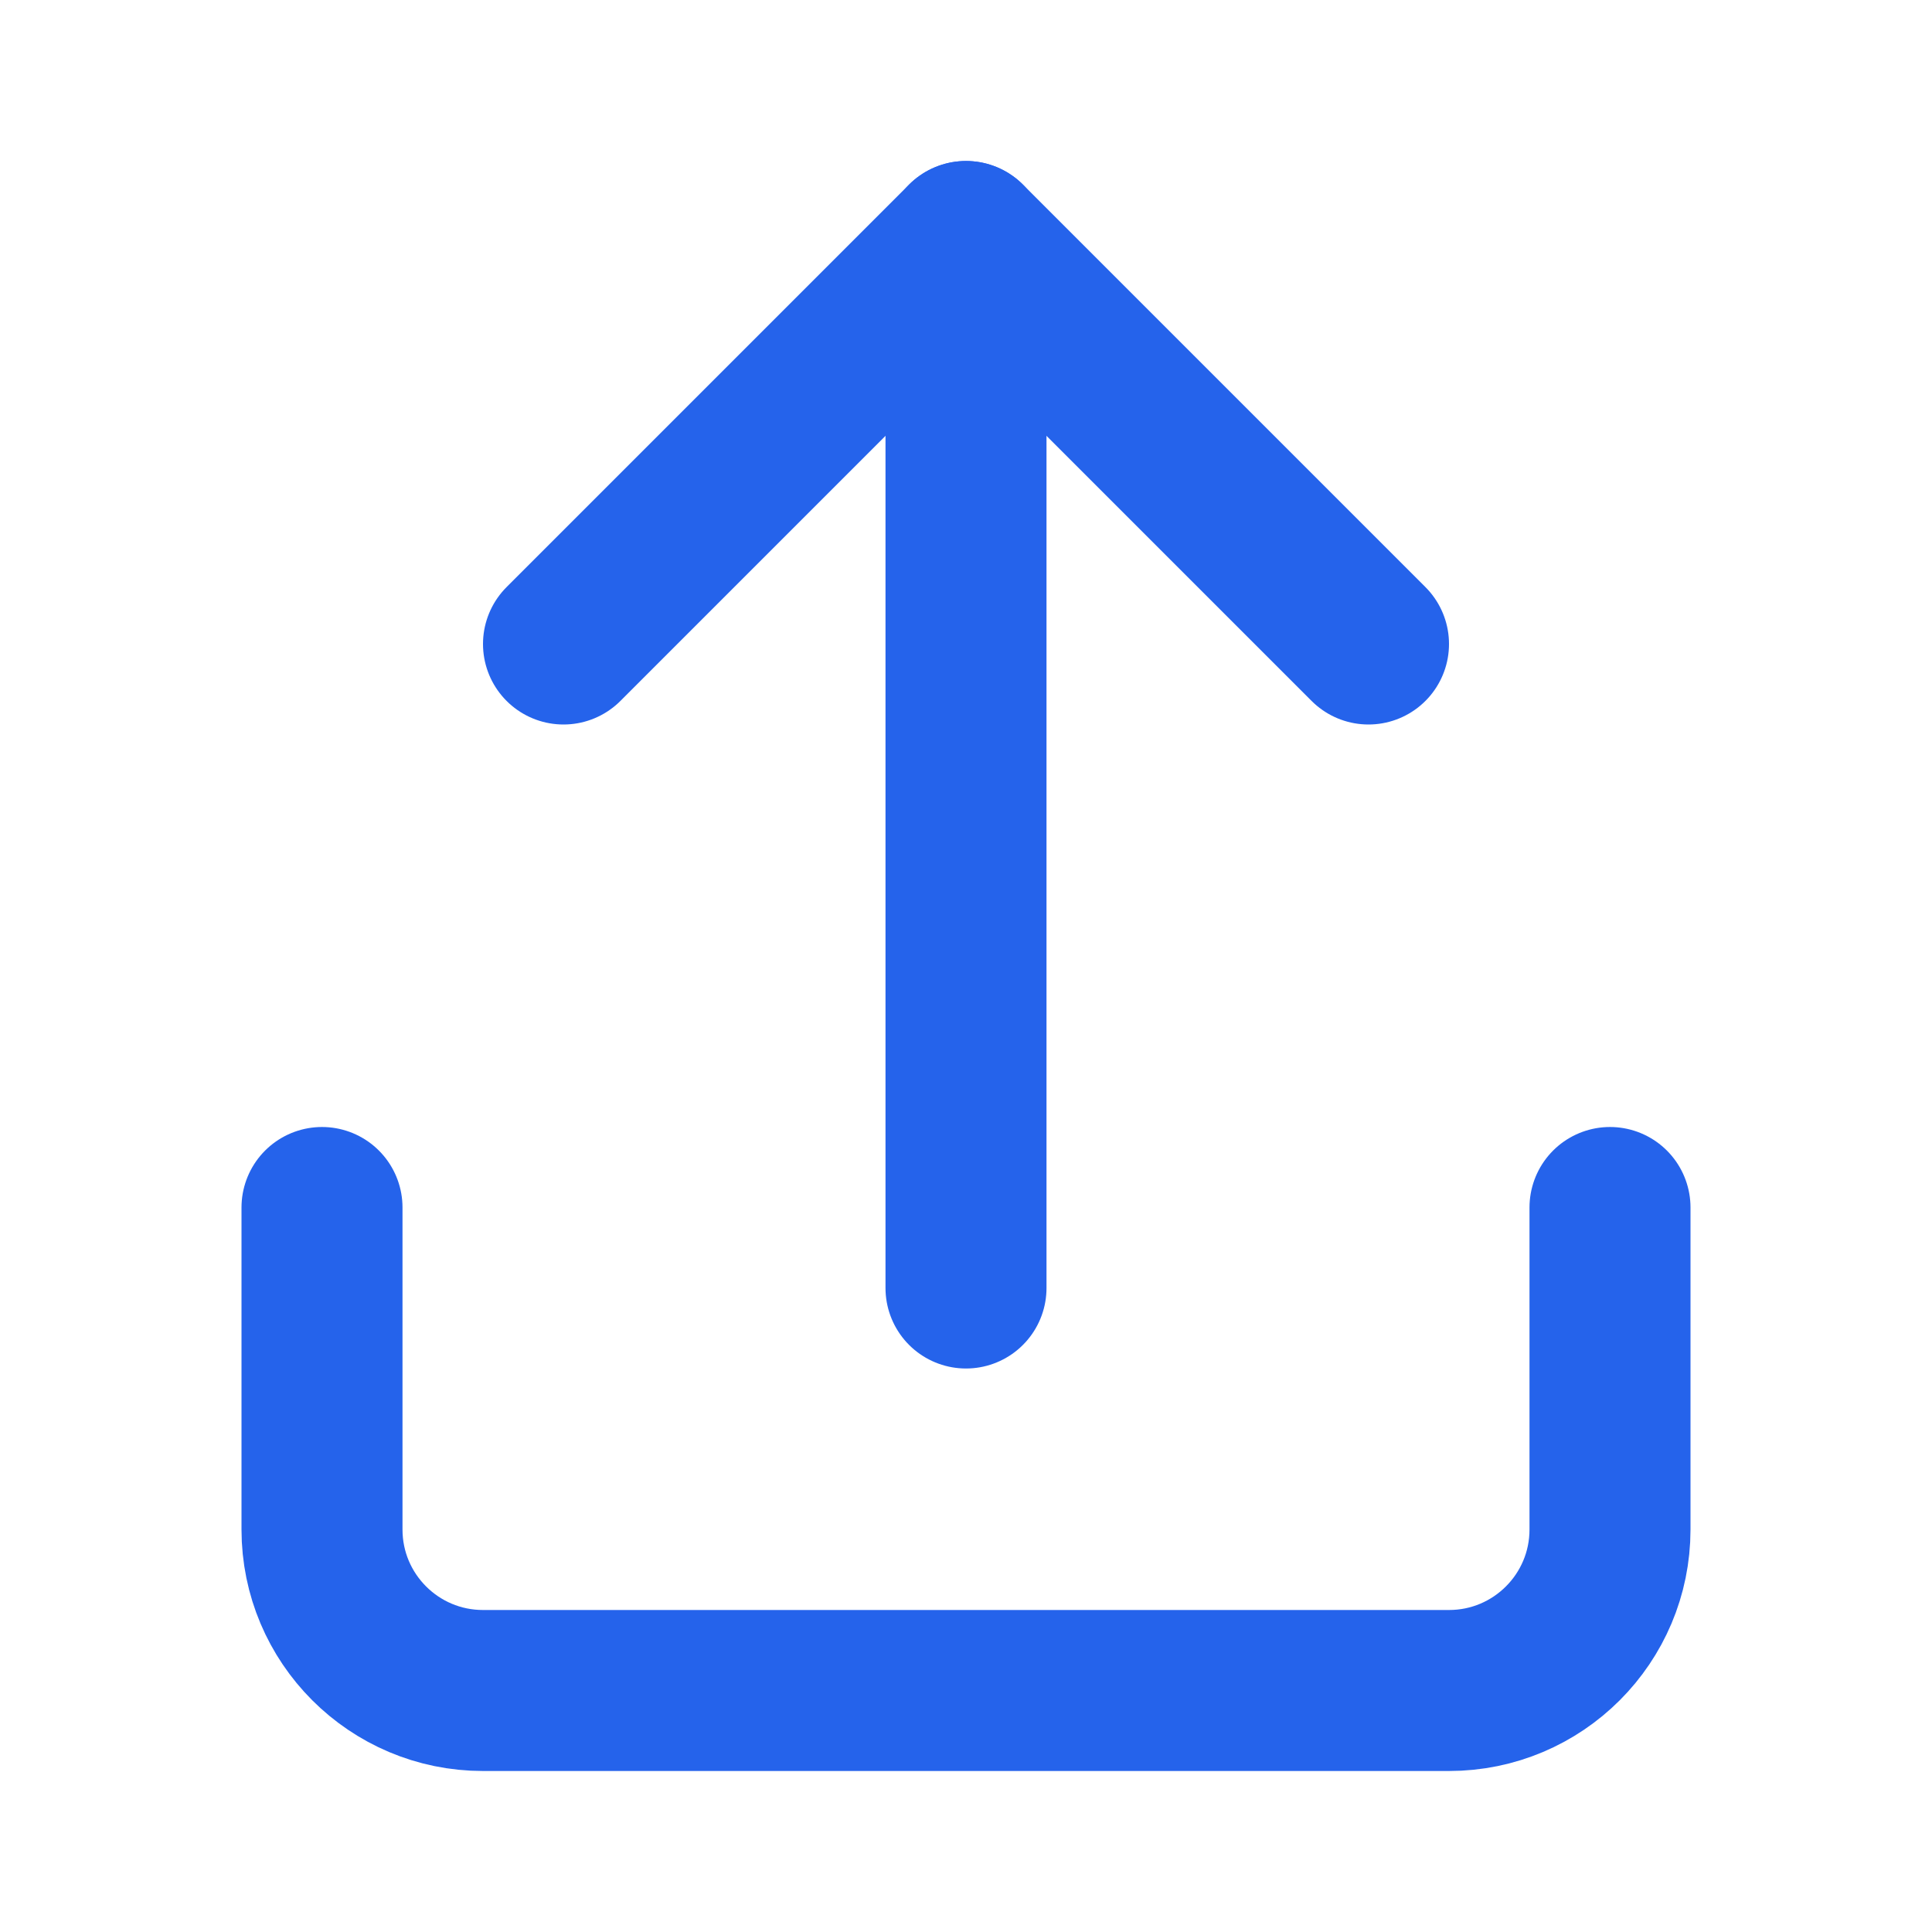
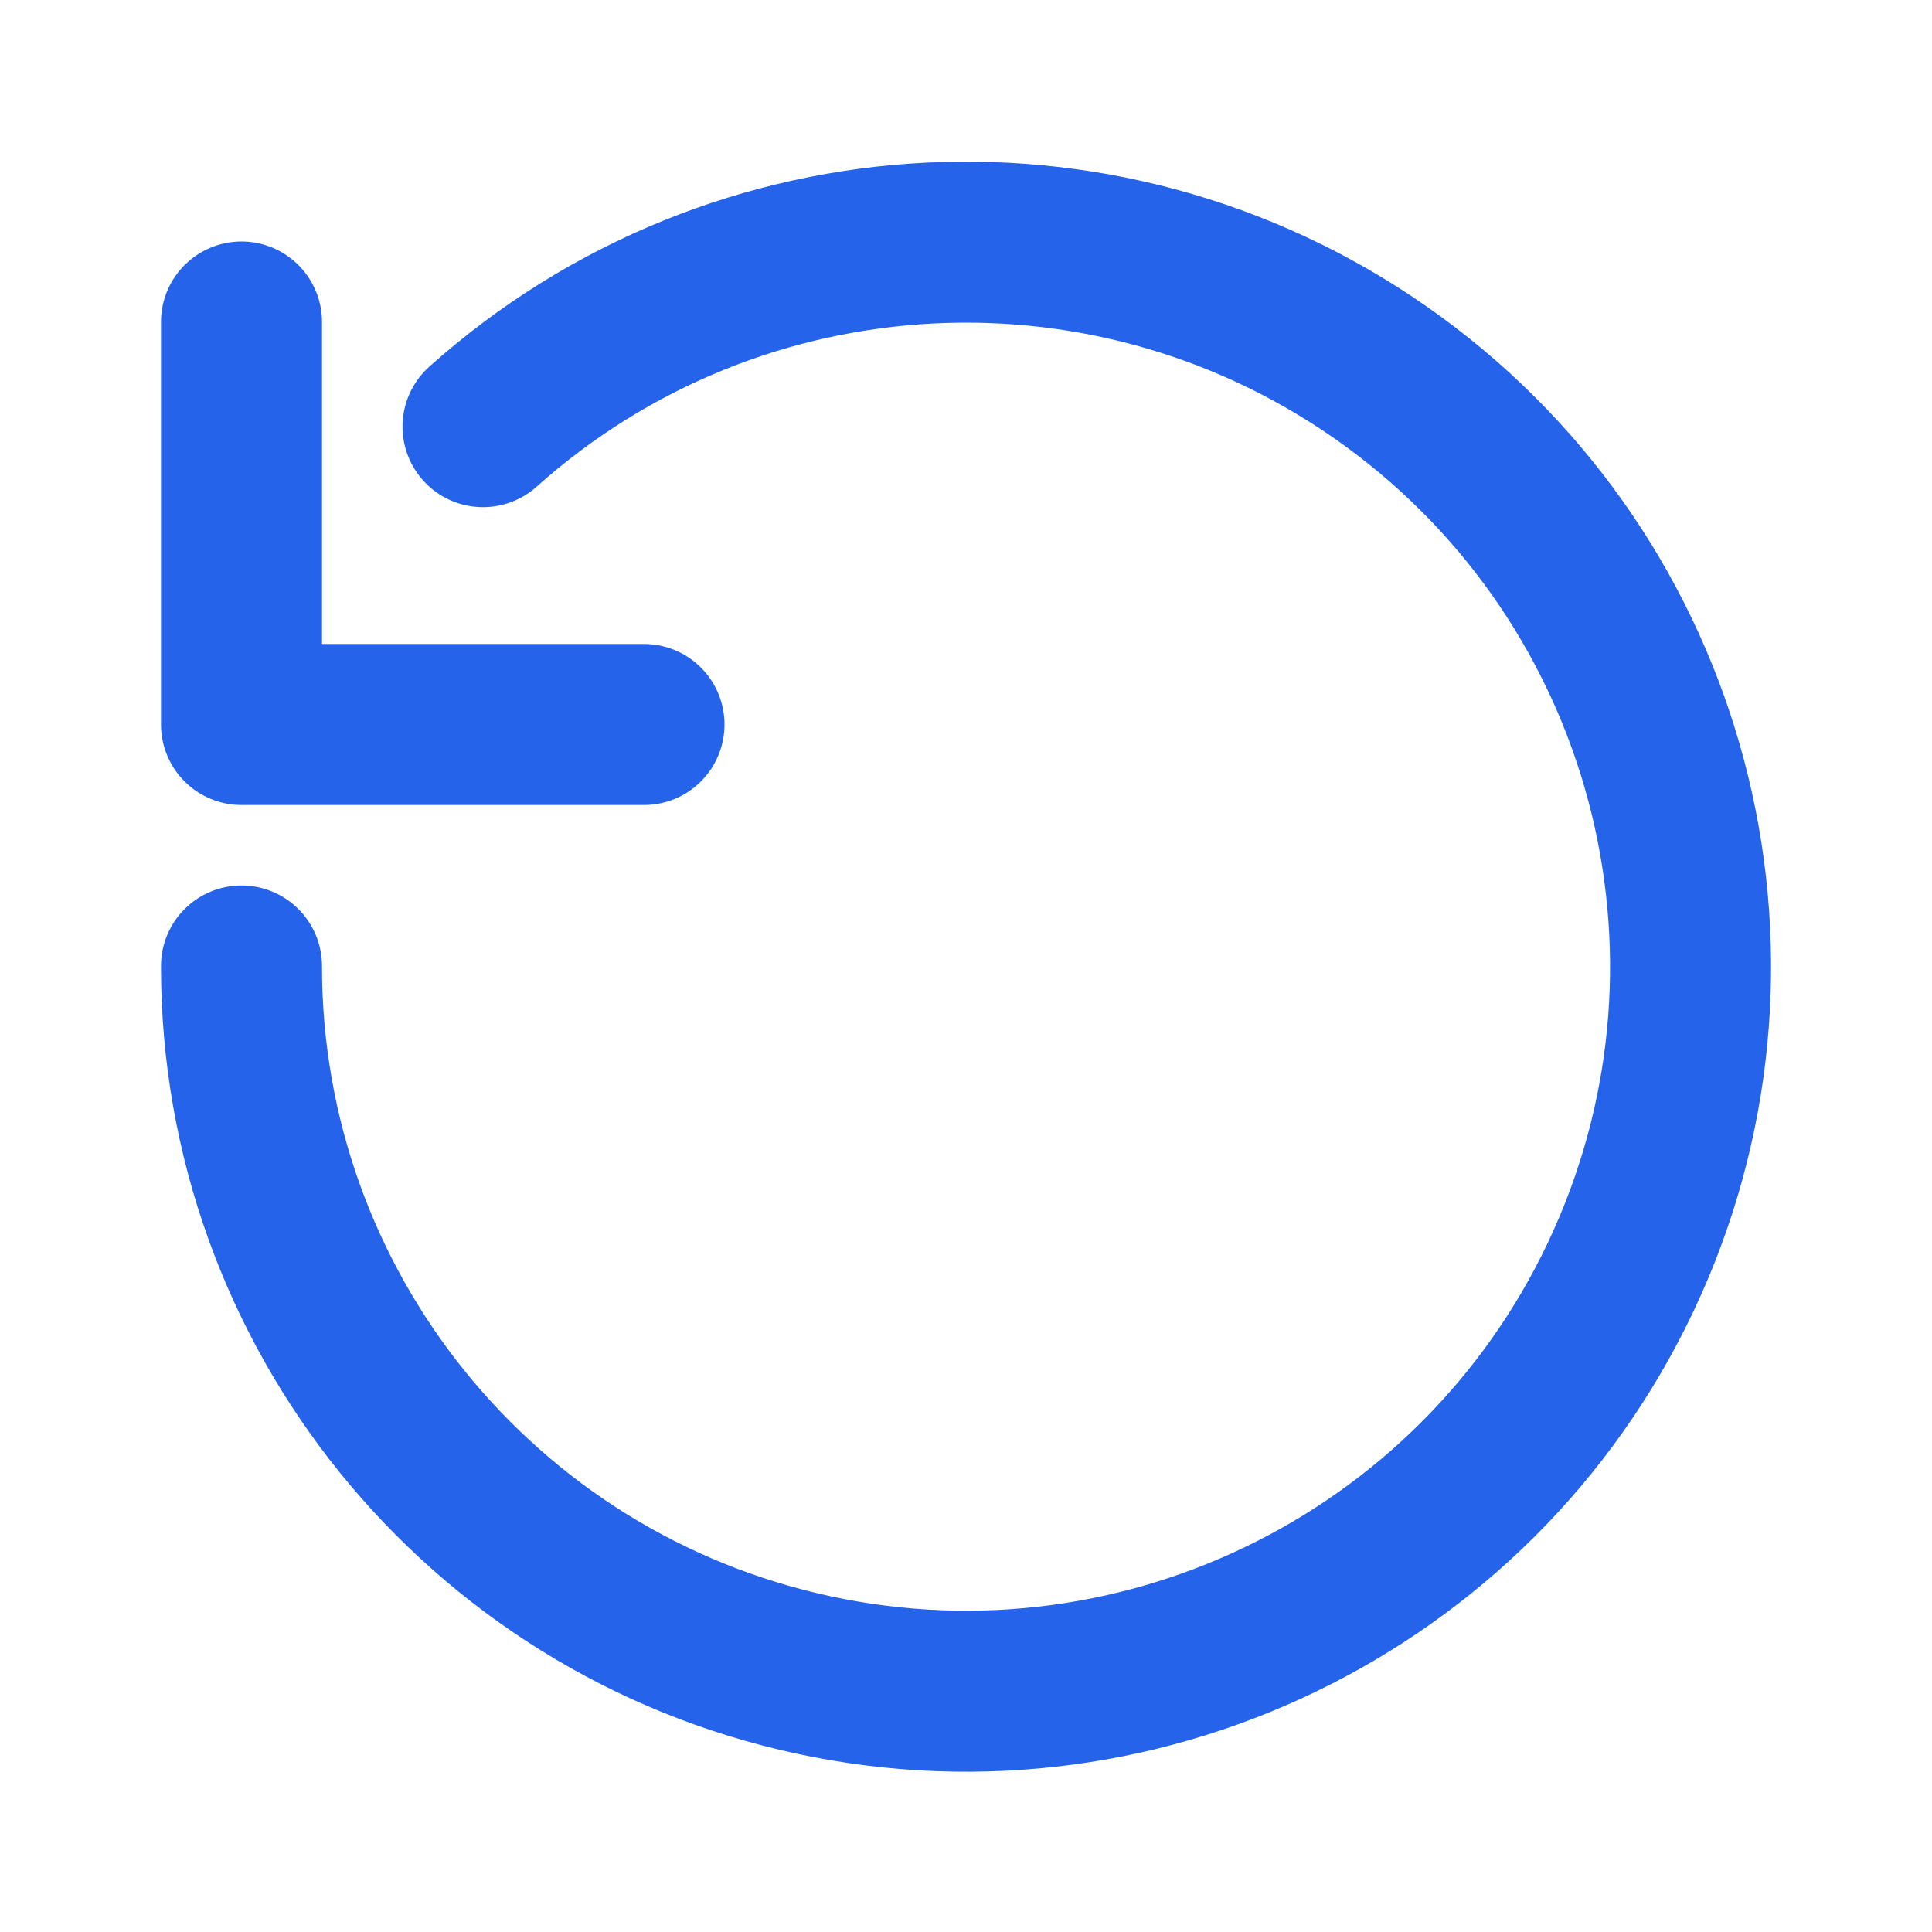
<svg xmlns="http://www.w3.org/2000/svg" viewBox="0 0 24 24" fill="none" stroke="#2563eb" stroke-width="2" stroke-linecap="round" stroke-linejoin="round">
-   <path d="M12 16V3" />
-   <path d="m7 8 5-5 5 5" />
-   <path d="M4 15v4a2 2 0 0 0 2 2h12a2 2 0 0 0 2-2v-4" />
+   <path d="M3 12a9 9 0 1 0 3-6.7" />
+   <path d="M3 4v5h5" />
</svg>
